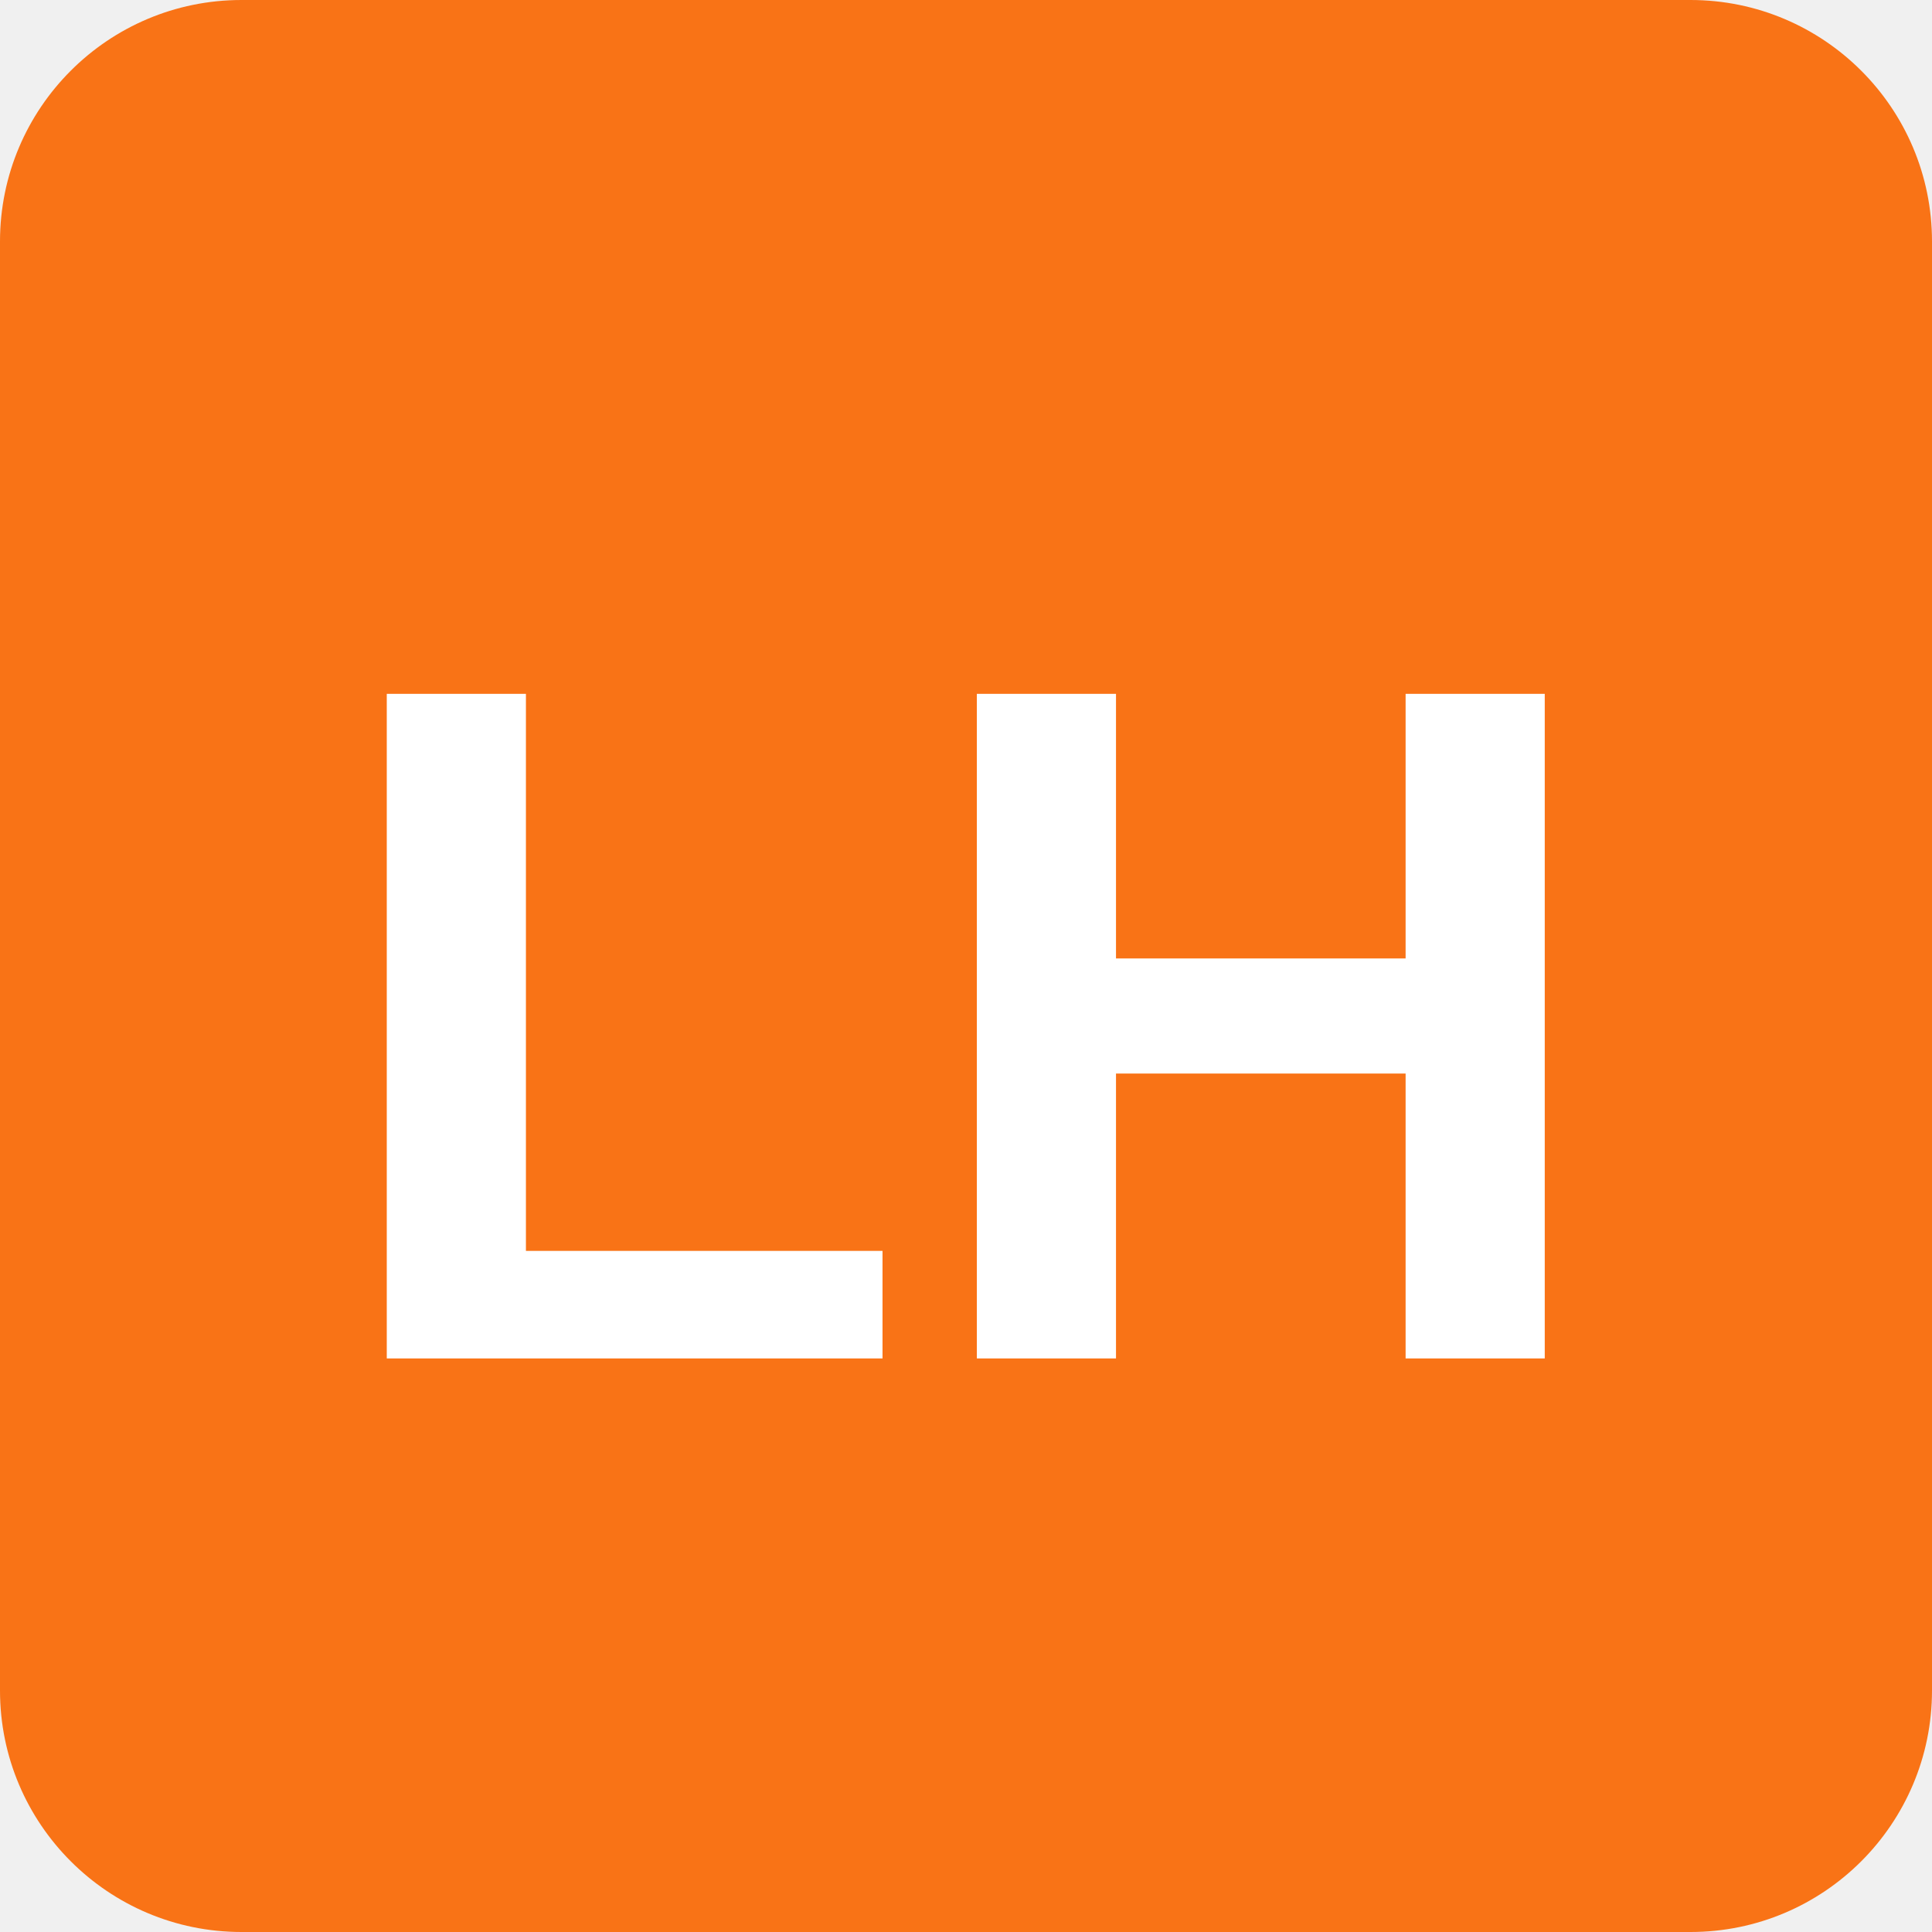
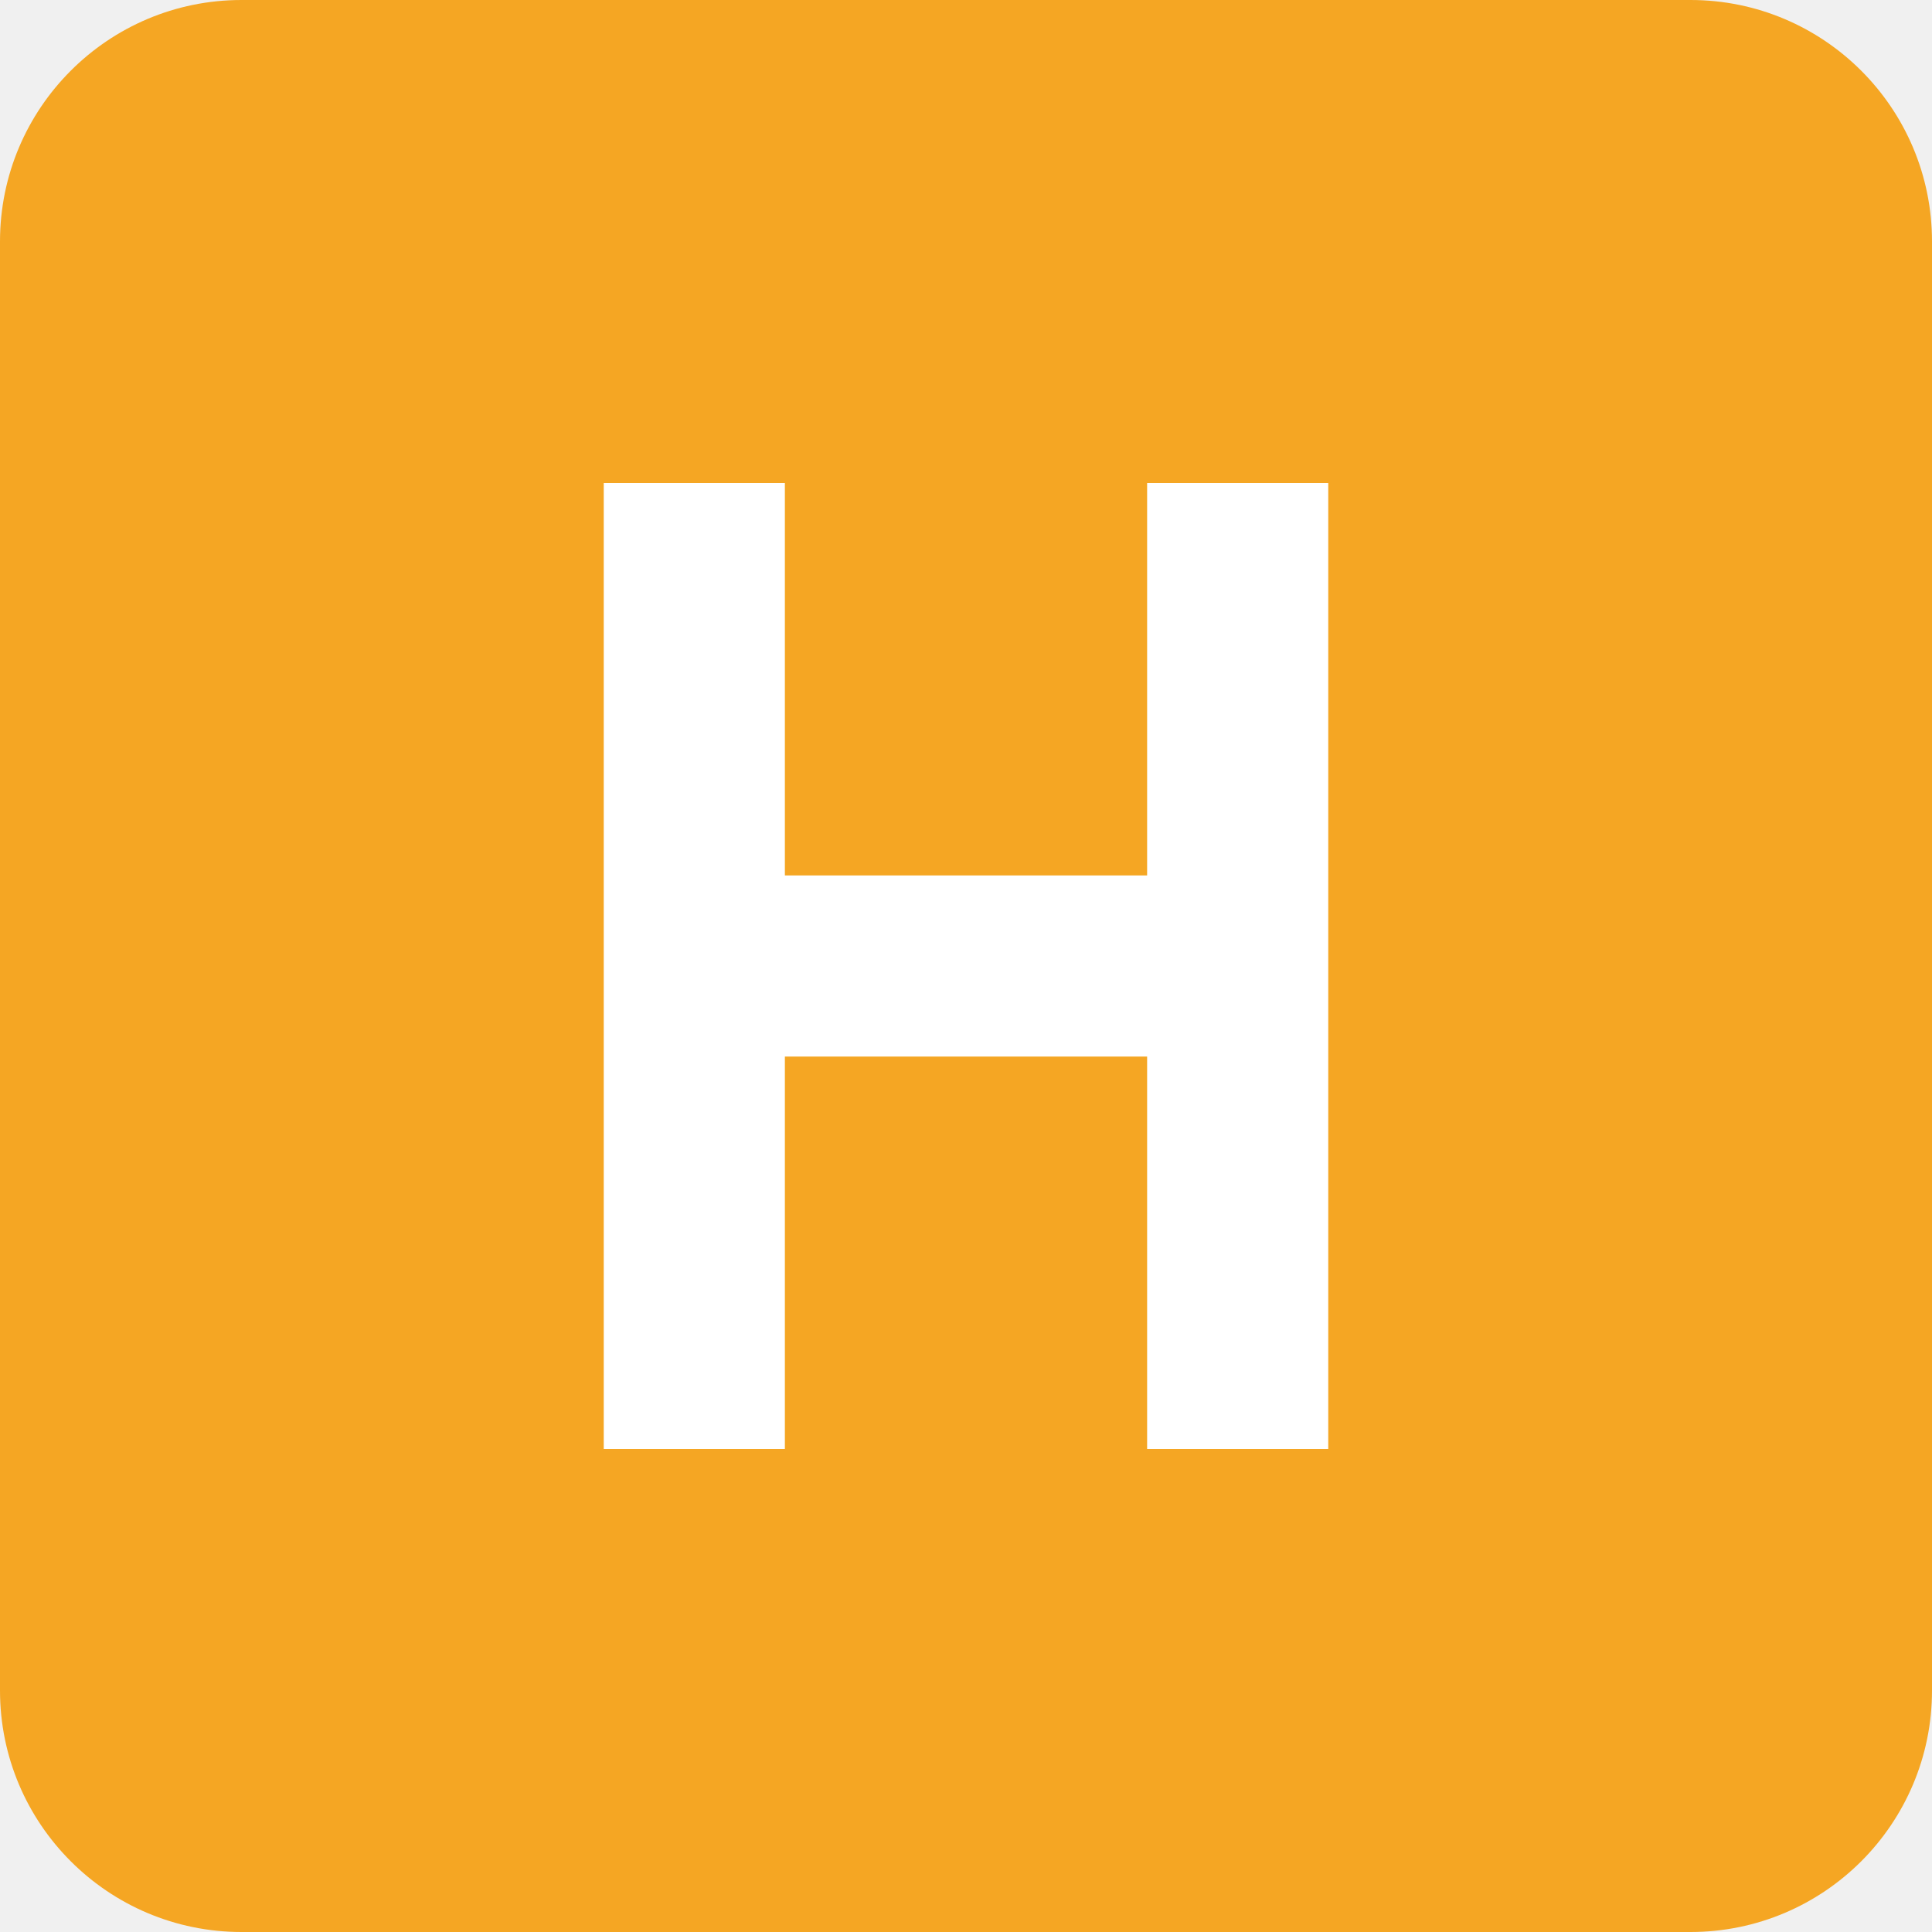
<svg xmlns="http://www.w3.org/2000/svg" width="64" height="64" viewBox="0 0 64 64">
-   <rect width="64" height="64" fill="#f97316" rx="8" />
-   <text x="32" y="45" font-family="Arial, sans-serif" font-size="32" font-weight="bold" fill="white" text-anchor="middle">LH</text>
+   <rect width="64" height="64" fill="#F5A623" rx="8" />
+   <path d="M20 16 L20 48 L26 48 L26 35 L38 35 L38 48 L44 48 L44 16 L38 16 L38 29 L26 29 L26 16 Z" fill="white" />
</svg>
